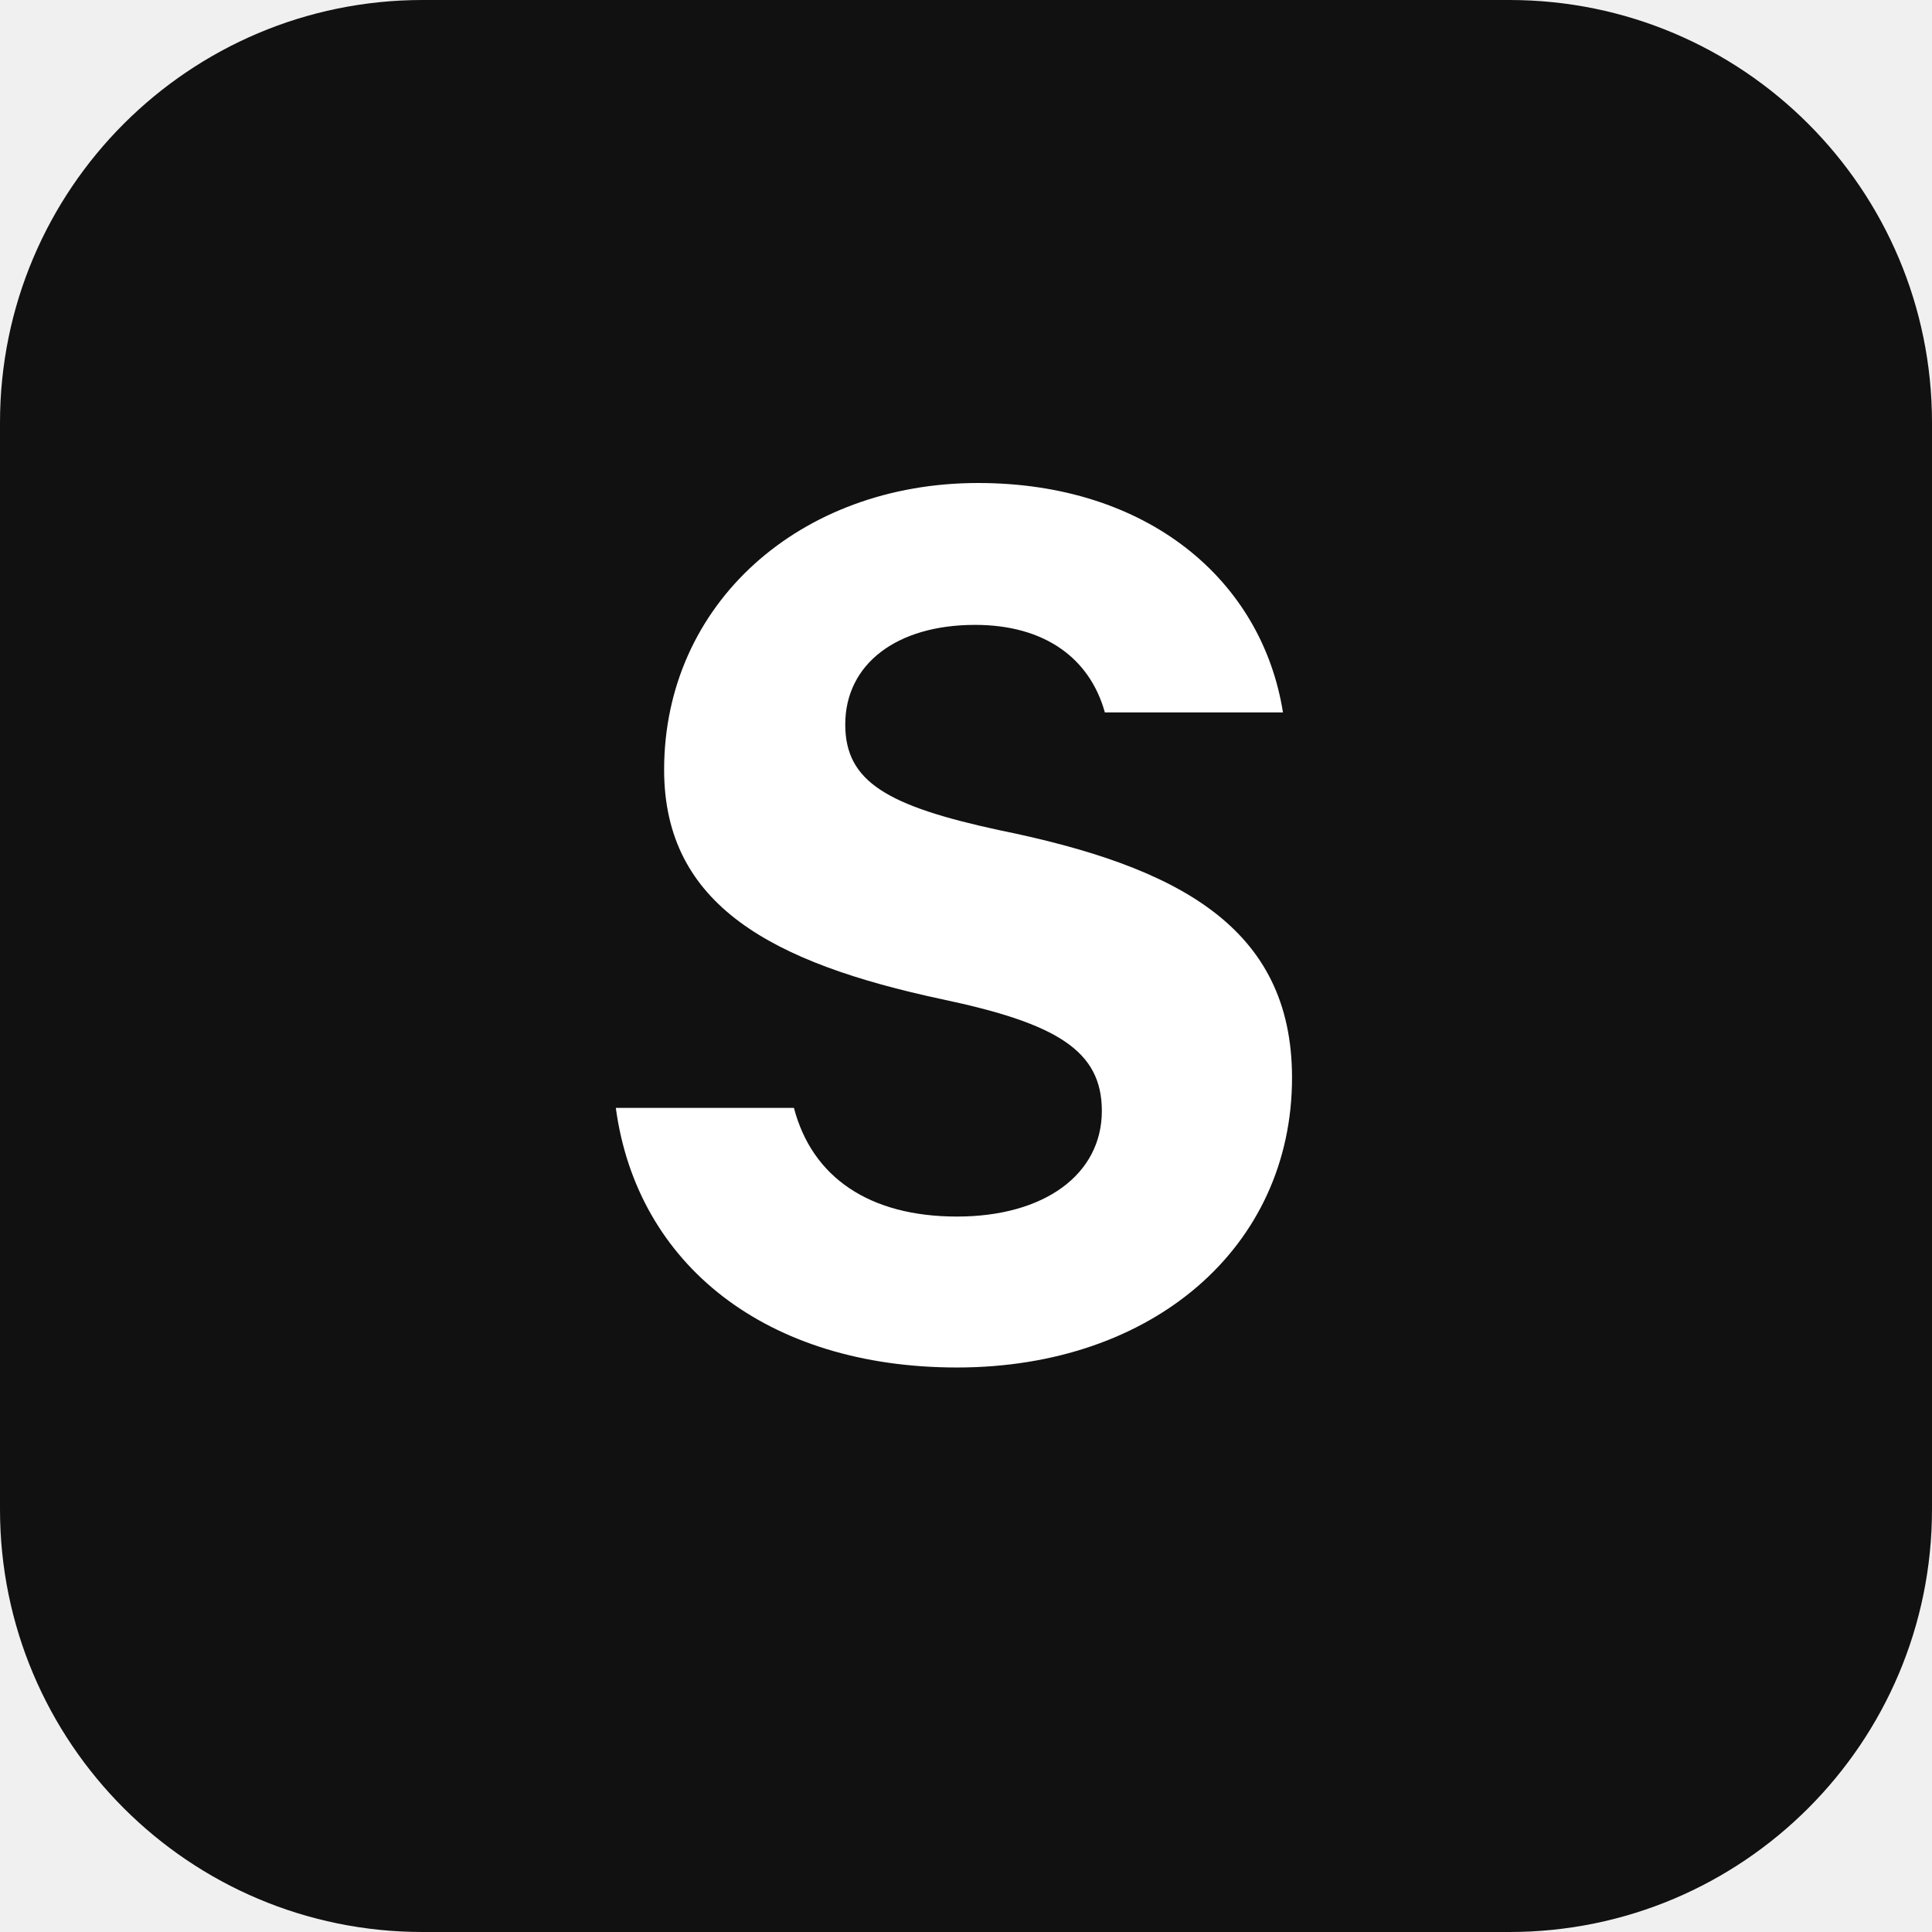
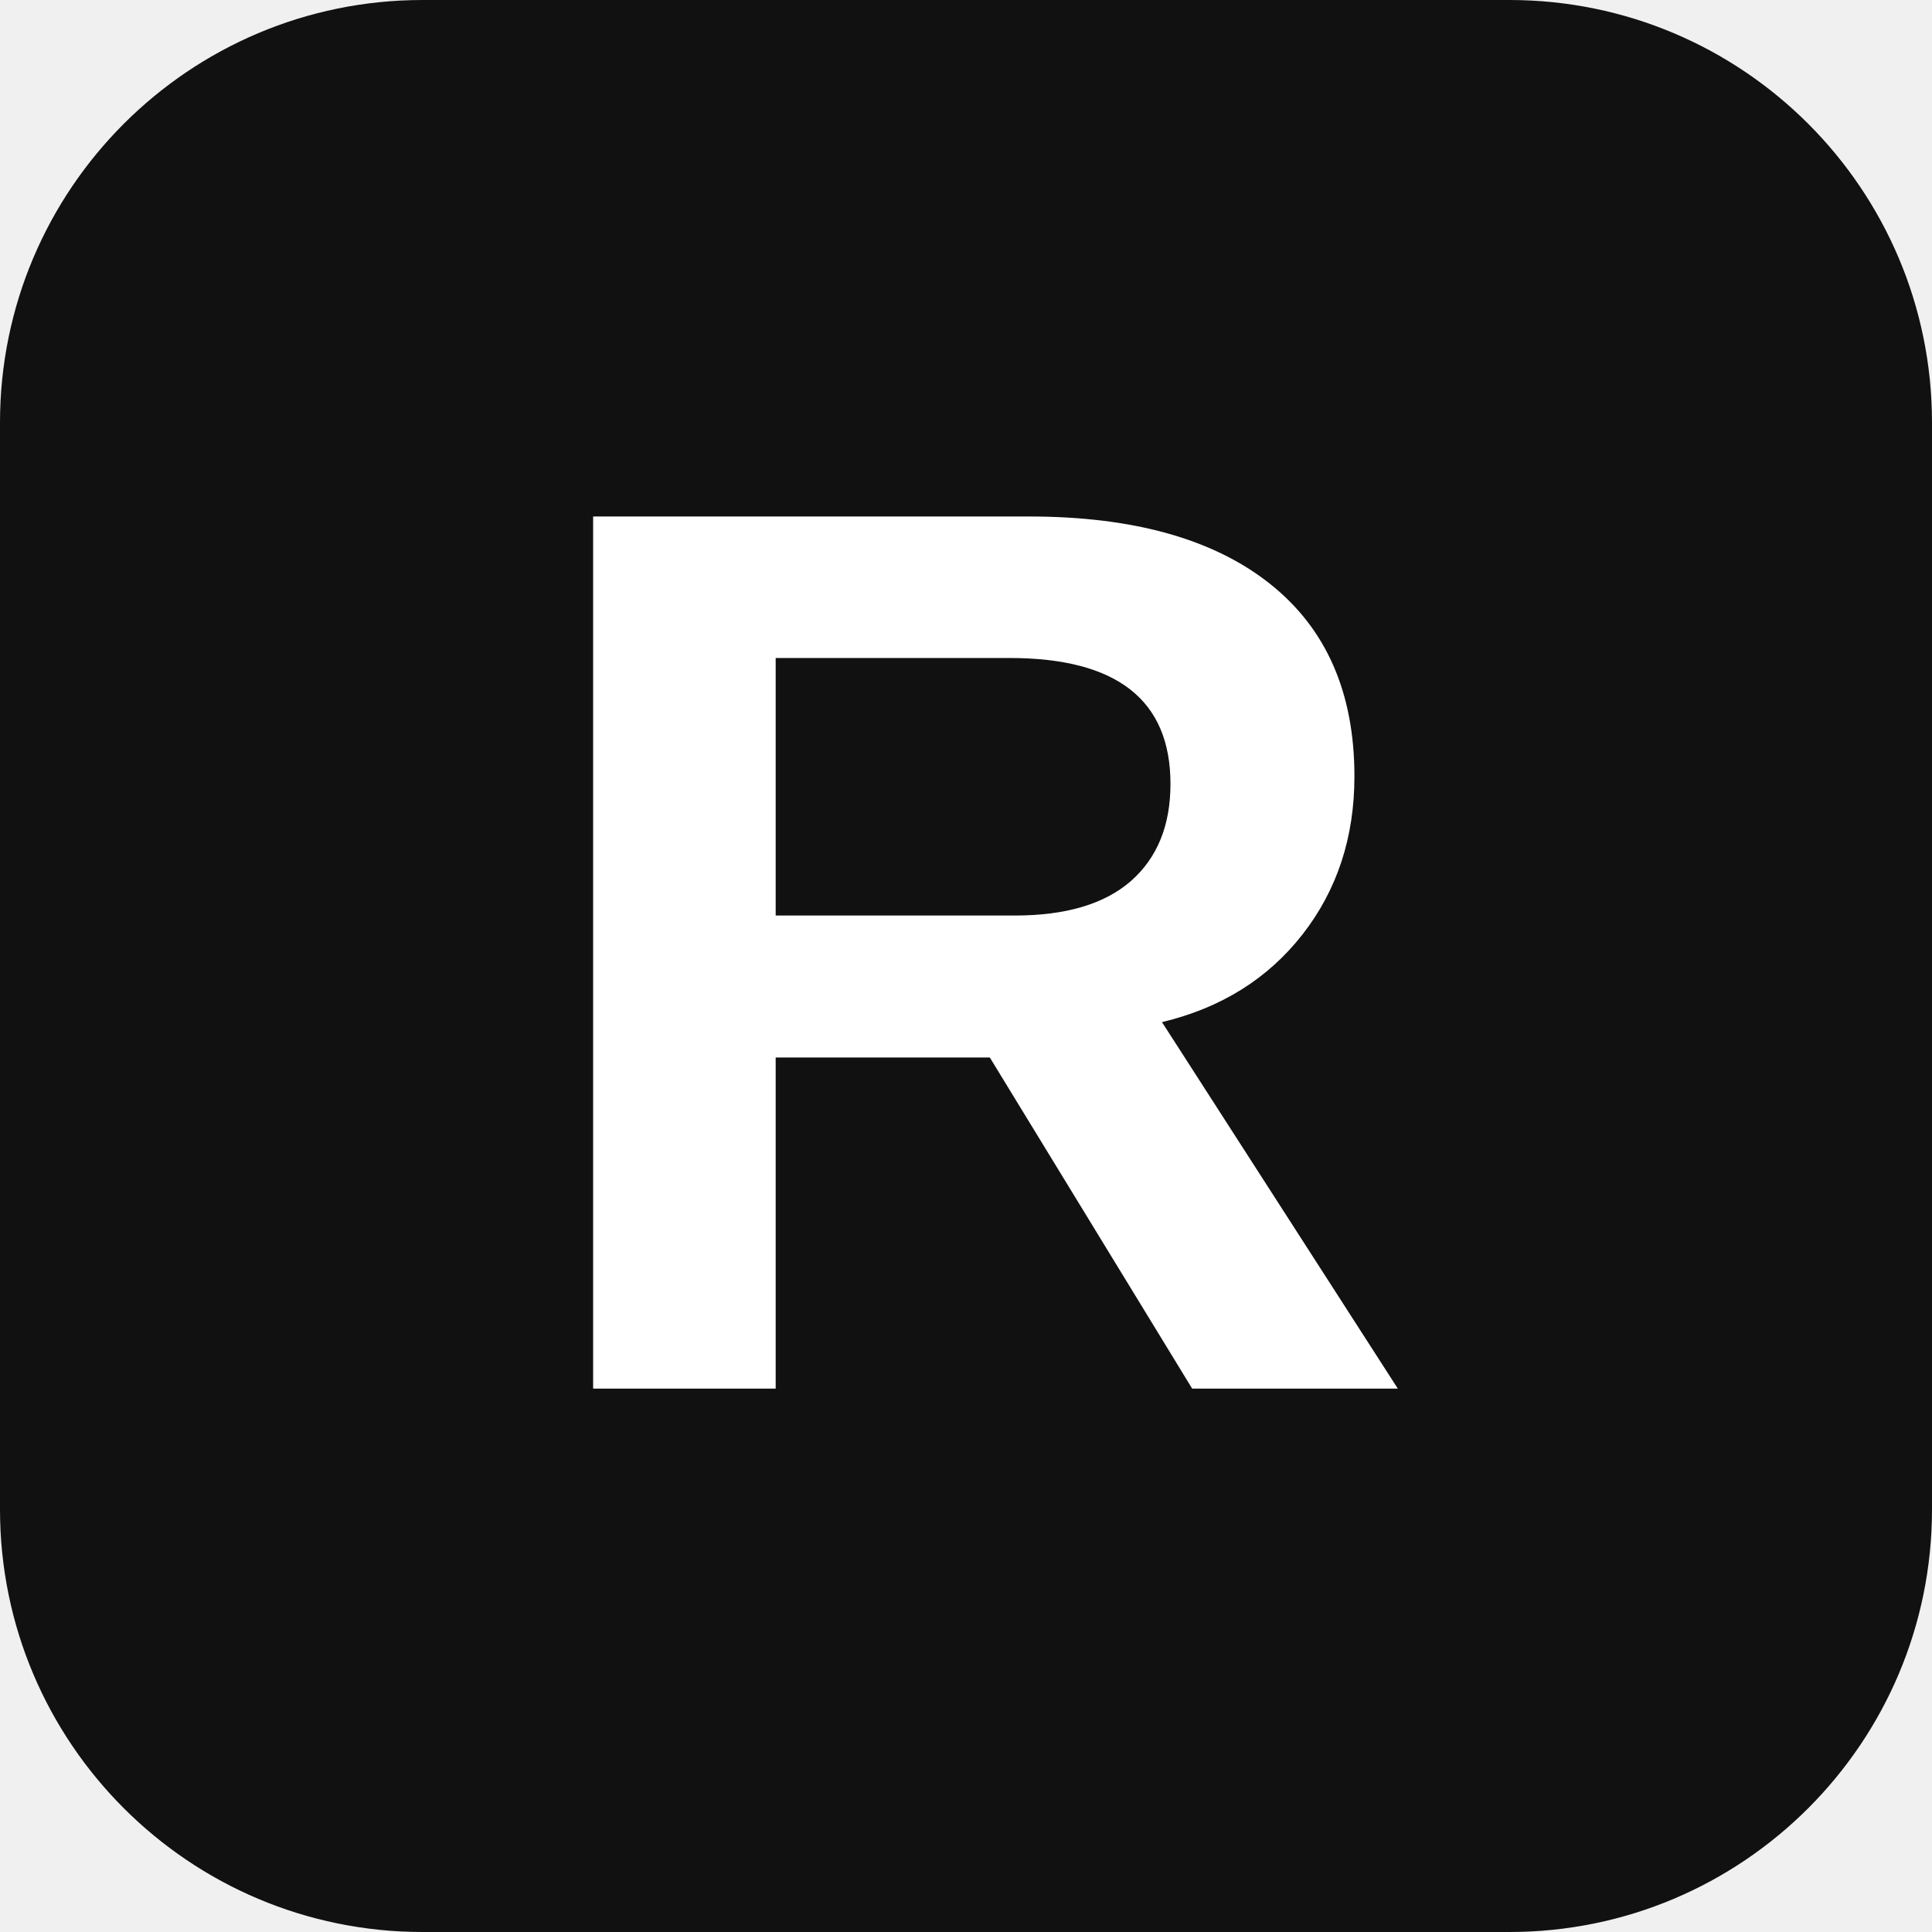
<svg xmlns="http://www.w3.org/2000/svg" viewBox="0 0 64 64" width="64" height="64">
  <rect width="64" height="64" rx="14" fill="#111111" />
-   <path d="M22 25.5c0-5.5 4.5-9.5 10.4-9.5 5.6 0 9.4 3.2 10.1 7.6h-5.9c-.5-1.8-2-2.9-4.3-2.9-2.6 0-4.3 1.3-4.3 3.3 0 1.9 1.4 2.7 5.1 3.5 5.9 1.2 9.7 3.2 9.7 8.2 0 5.6-4.6 9.6-11.1 9.6-6.3 0-10.6-3.4-11.3-8.6h5.9c.6 2.3 2.5 3.6 5.4 3.6 2.9 0 4.8-1.4 4.8-3.5 0-2-1.5-2.9-5.3-3.7-5.6-1.2-9.2-3.1-9.2-7.6Z" fill="#fff" />
+   <text x="32" y="46" text-anchor="middle" fill="#fff" font-family="Arial,sans-serif" font-size="42" font-weight="700">R</text>
</svg>
